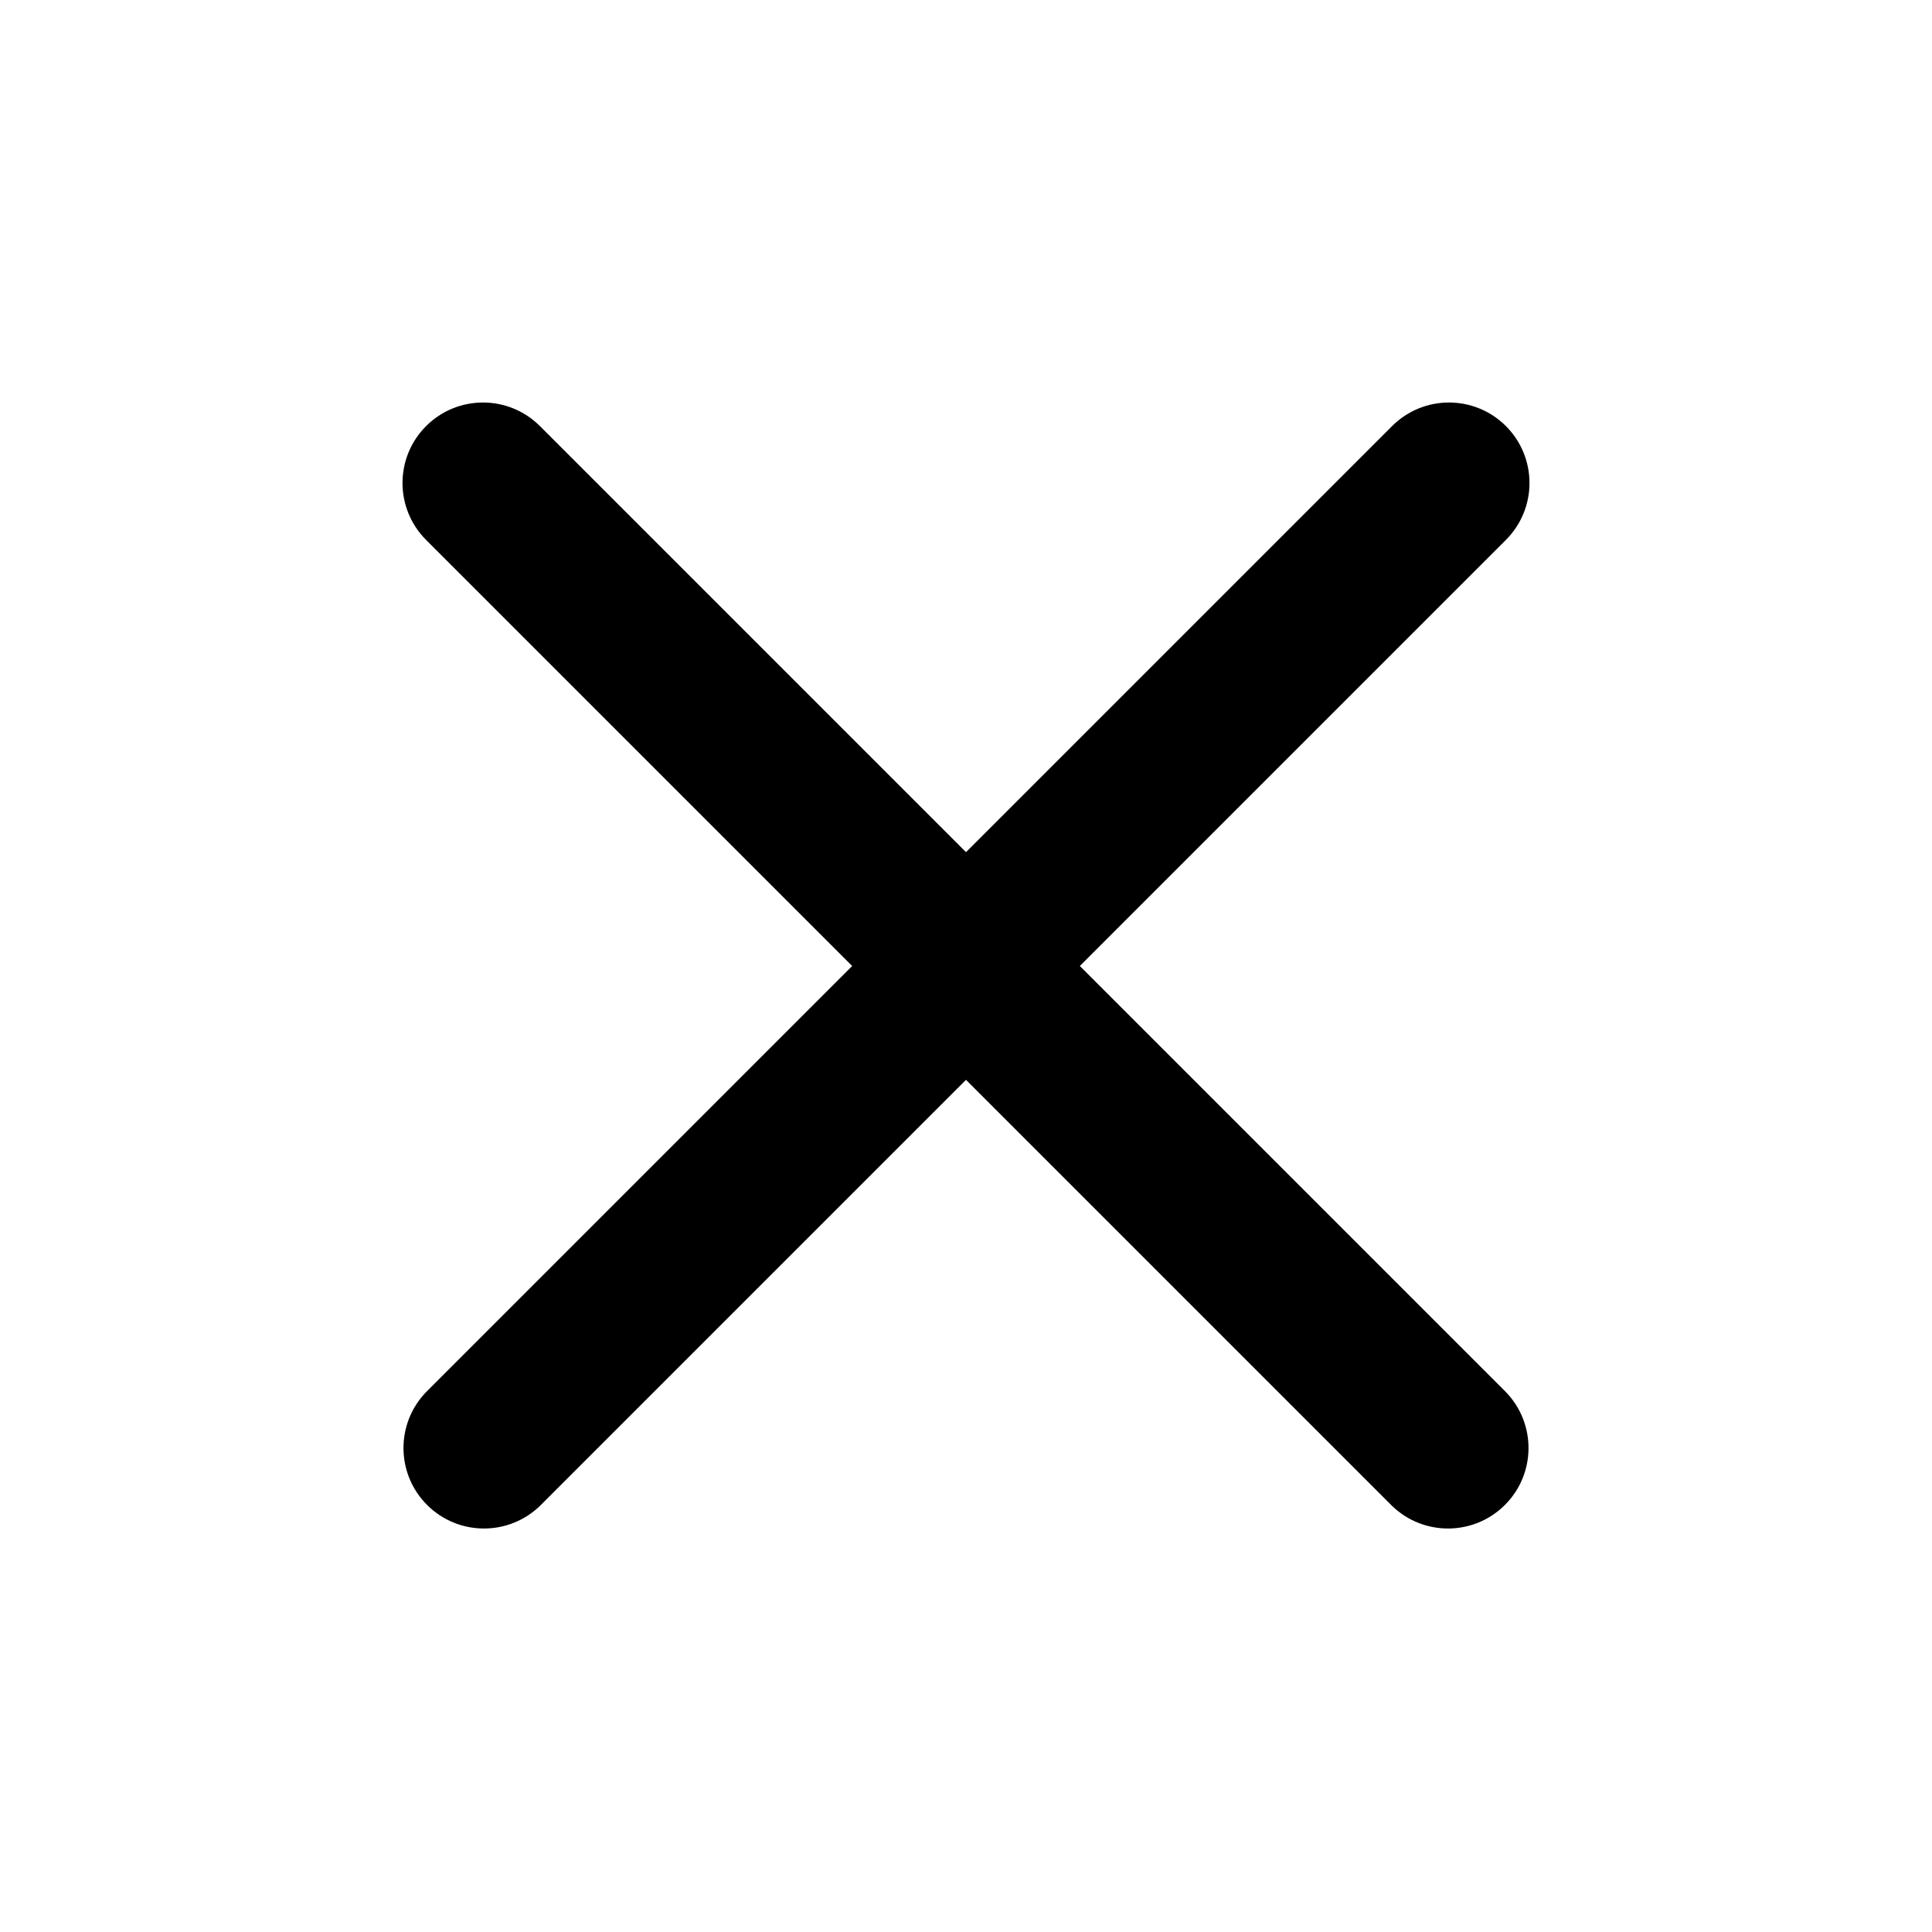
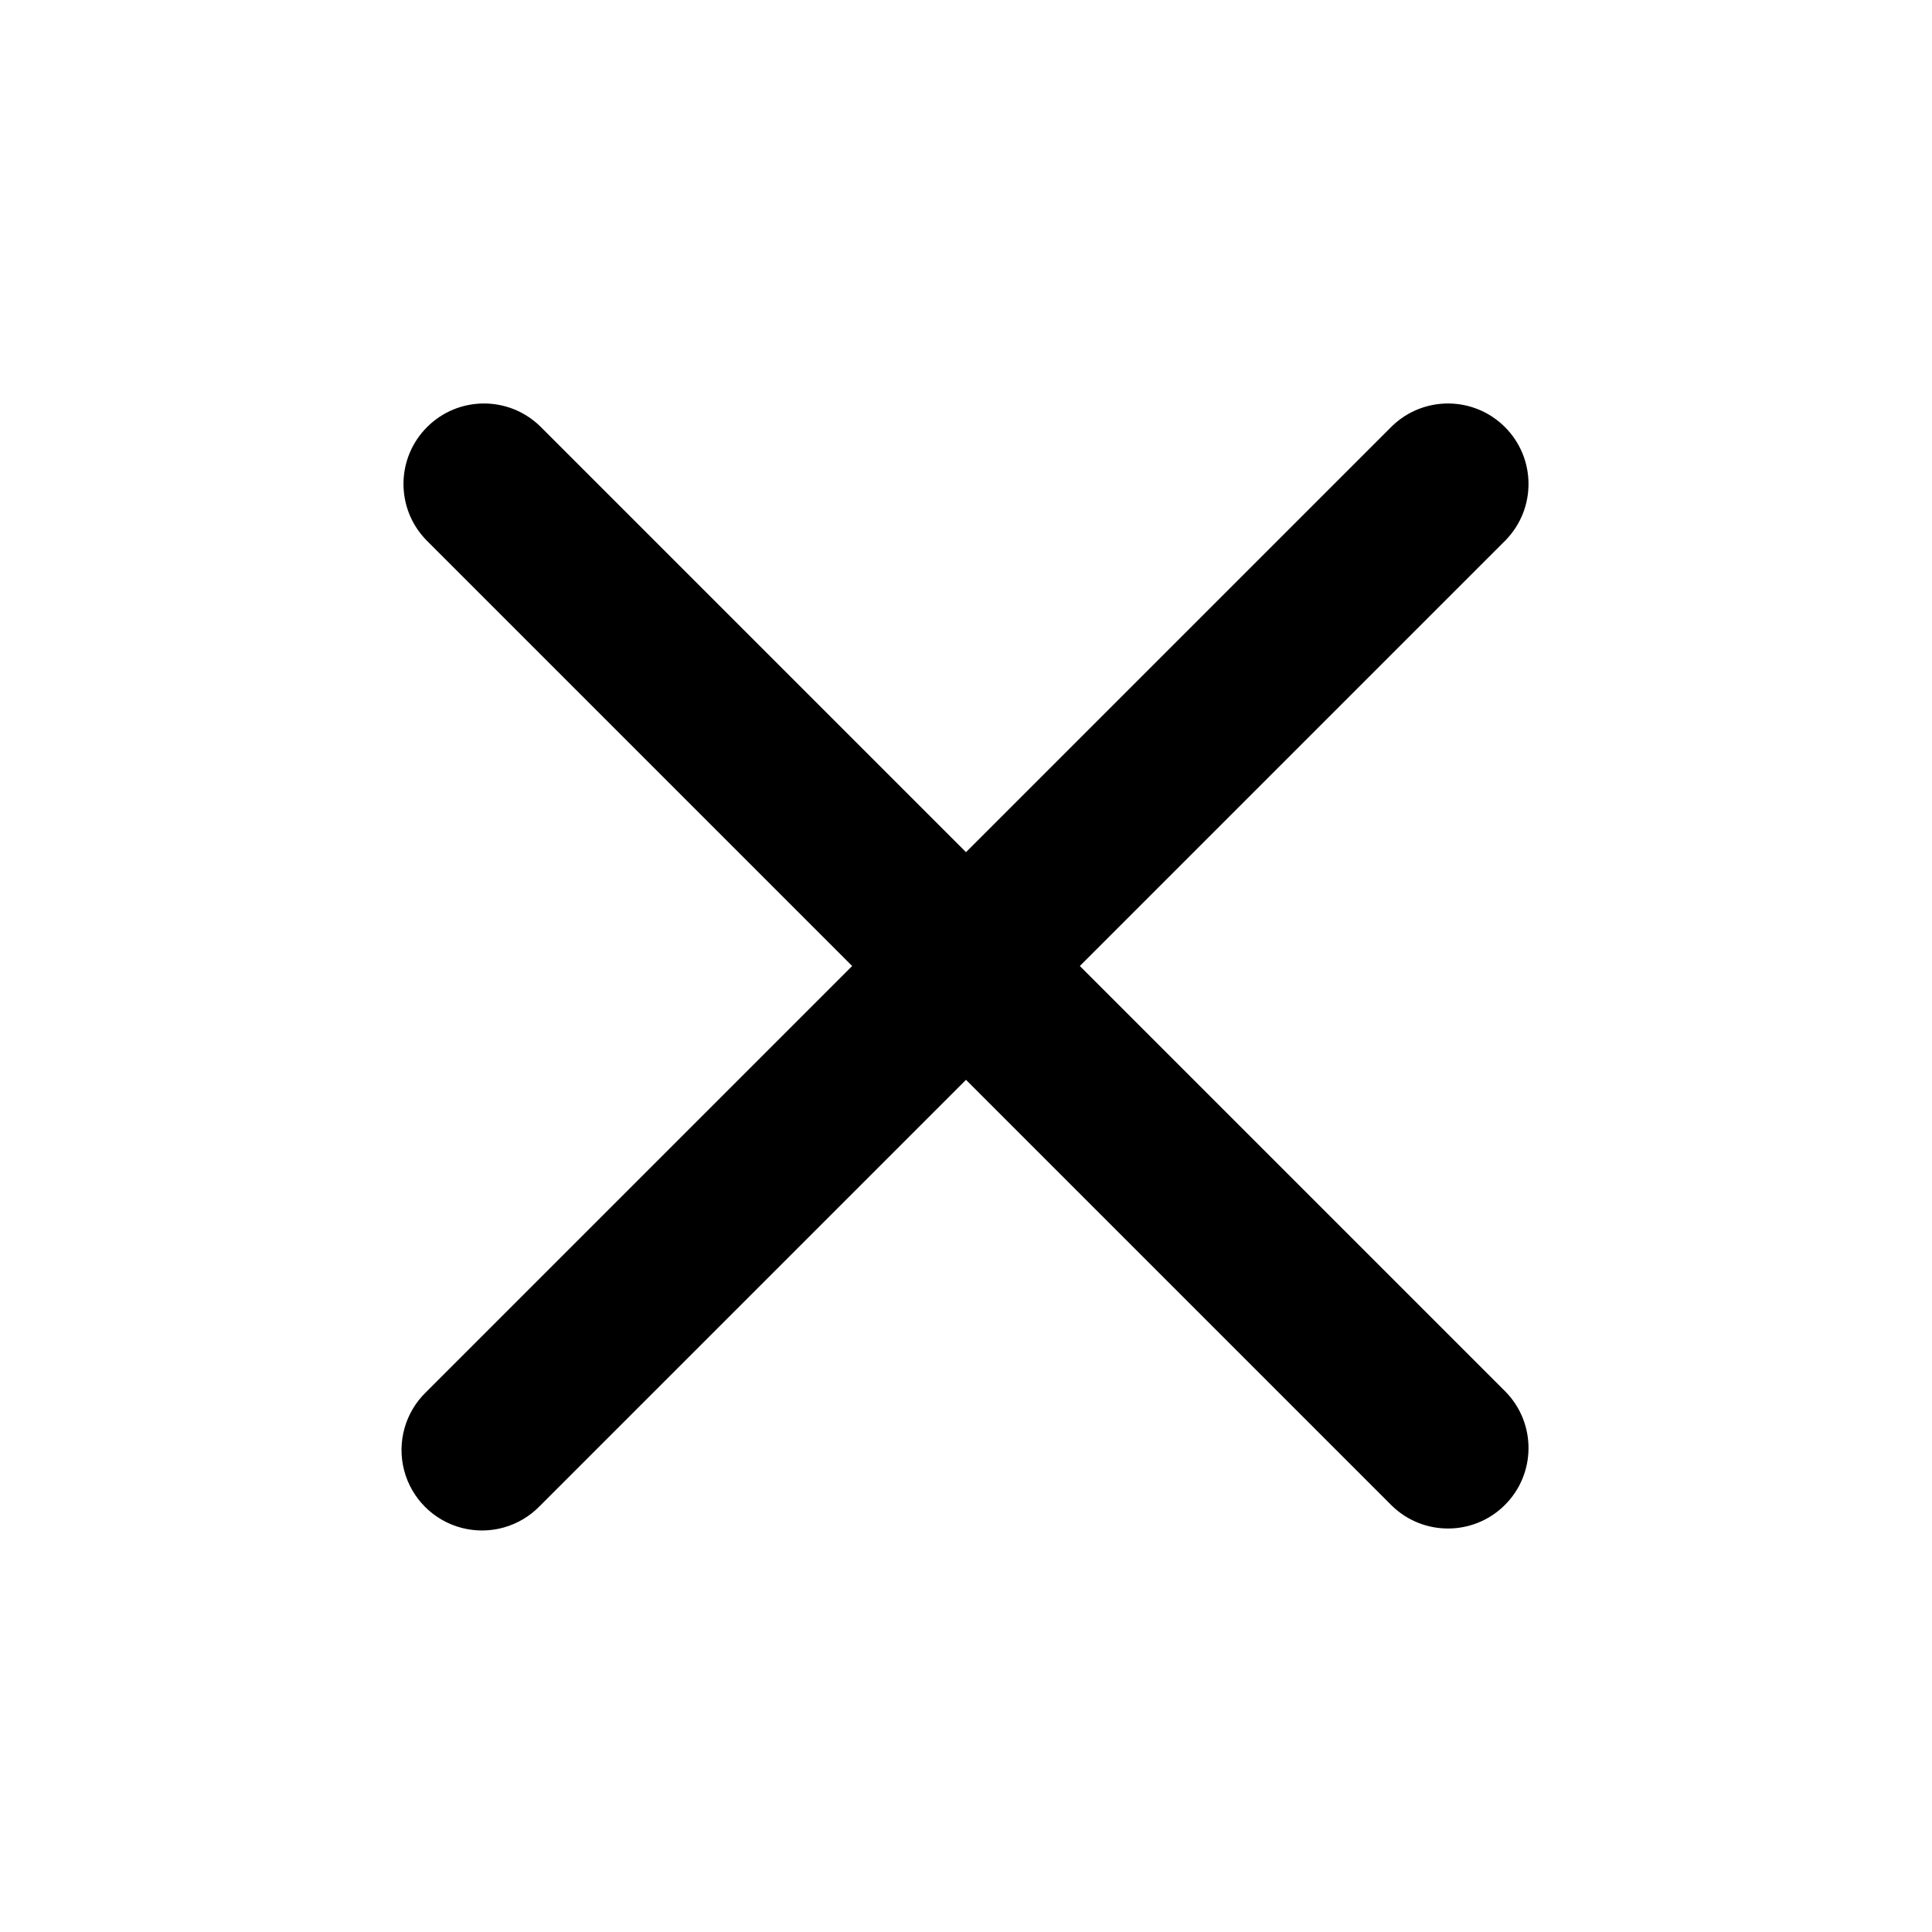
<svg xmlns="http://www.w3.org/2000/svg" viewBox="0 0 24 24">
-   <g fill-rule="evenodd" clip-rule="evenodd">
-     <path d="M18.707 5.293a1 1 0 010 1.414l-12 12a1 1 0 01-1.414-1.414l12-12a1 1 0 011.414 0z" />
-     <path d="M5.293 5.293a1 1 0 011.414 0l12 12a1 1 0 01-1.414 1.414l-12-12a1 1 0 010-1.414z" />
-   </g>
+   <path fill-rule="evenodd" clip-rule="evenodd" d="M18.707 6.707a1 1 0 00-1.414-1.414L12 10.586 6.707 5.293a1 1 0 00-1.414 1.414L10.586 12l-5.293 5.293a1 1 0 101.414 1.414L12 13.414l5.293 5.293a1 1 0 001.414-1.414L13.414 12l5.293-5.293z" />
</svg>
